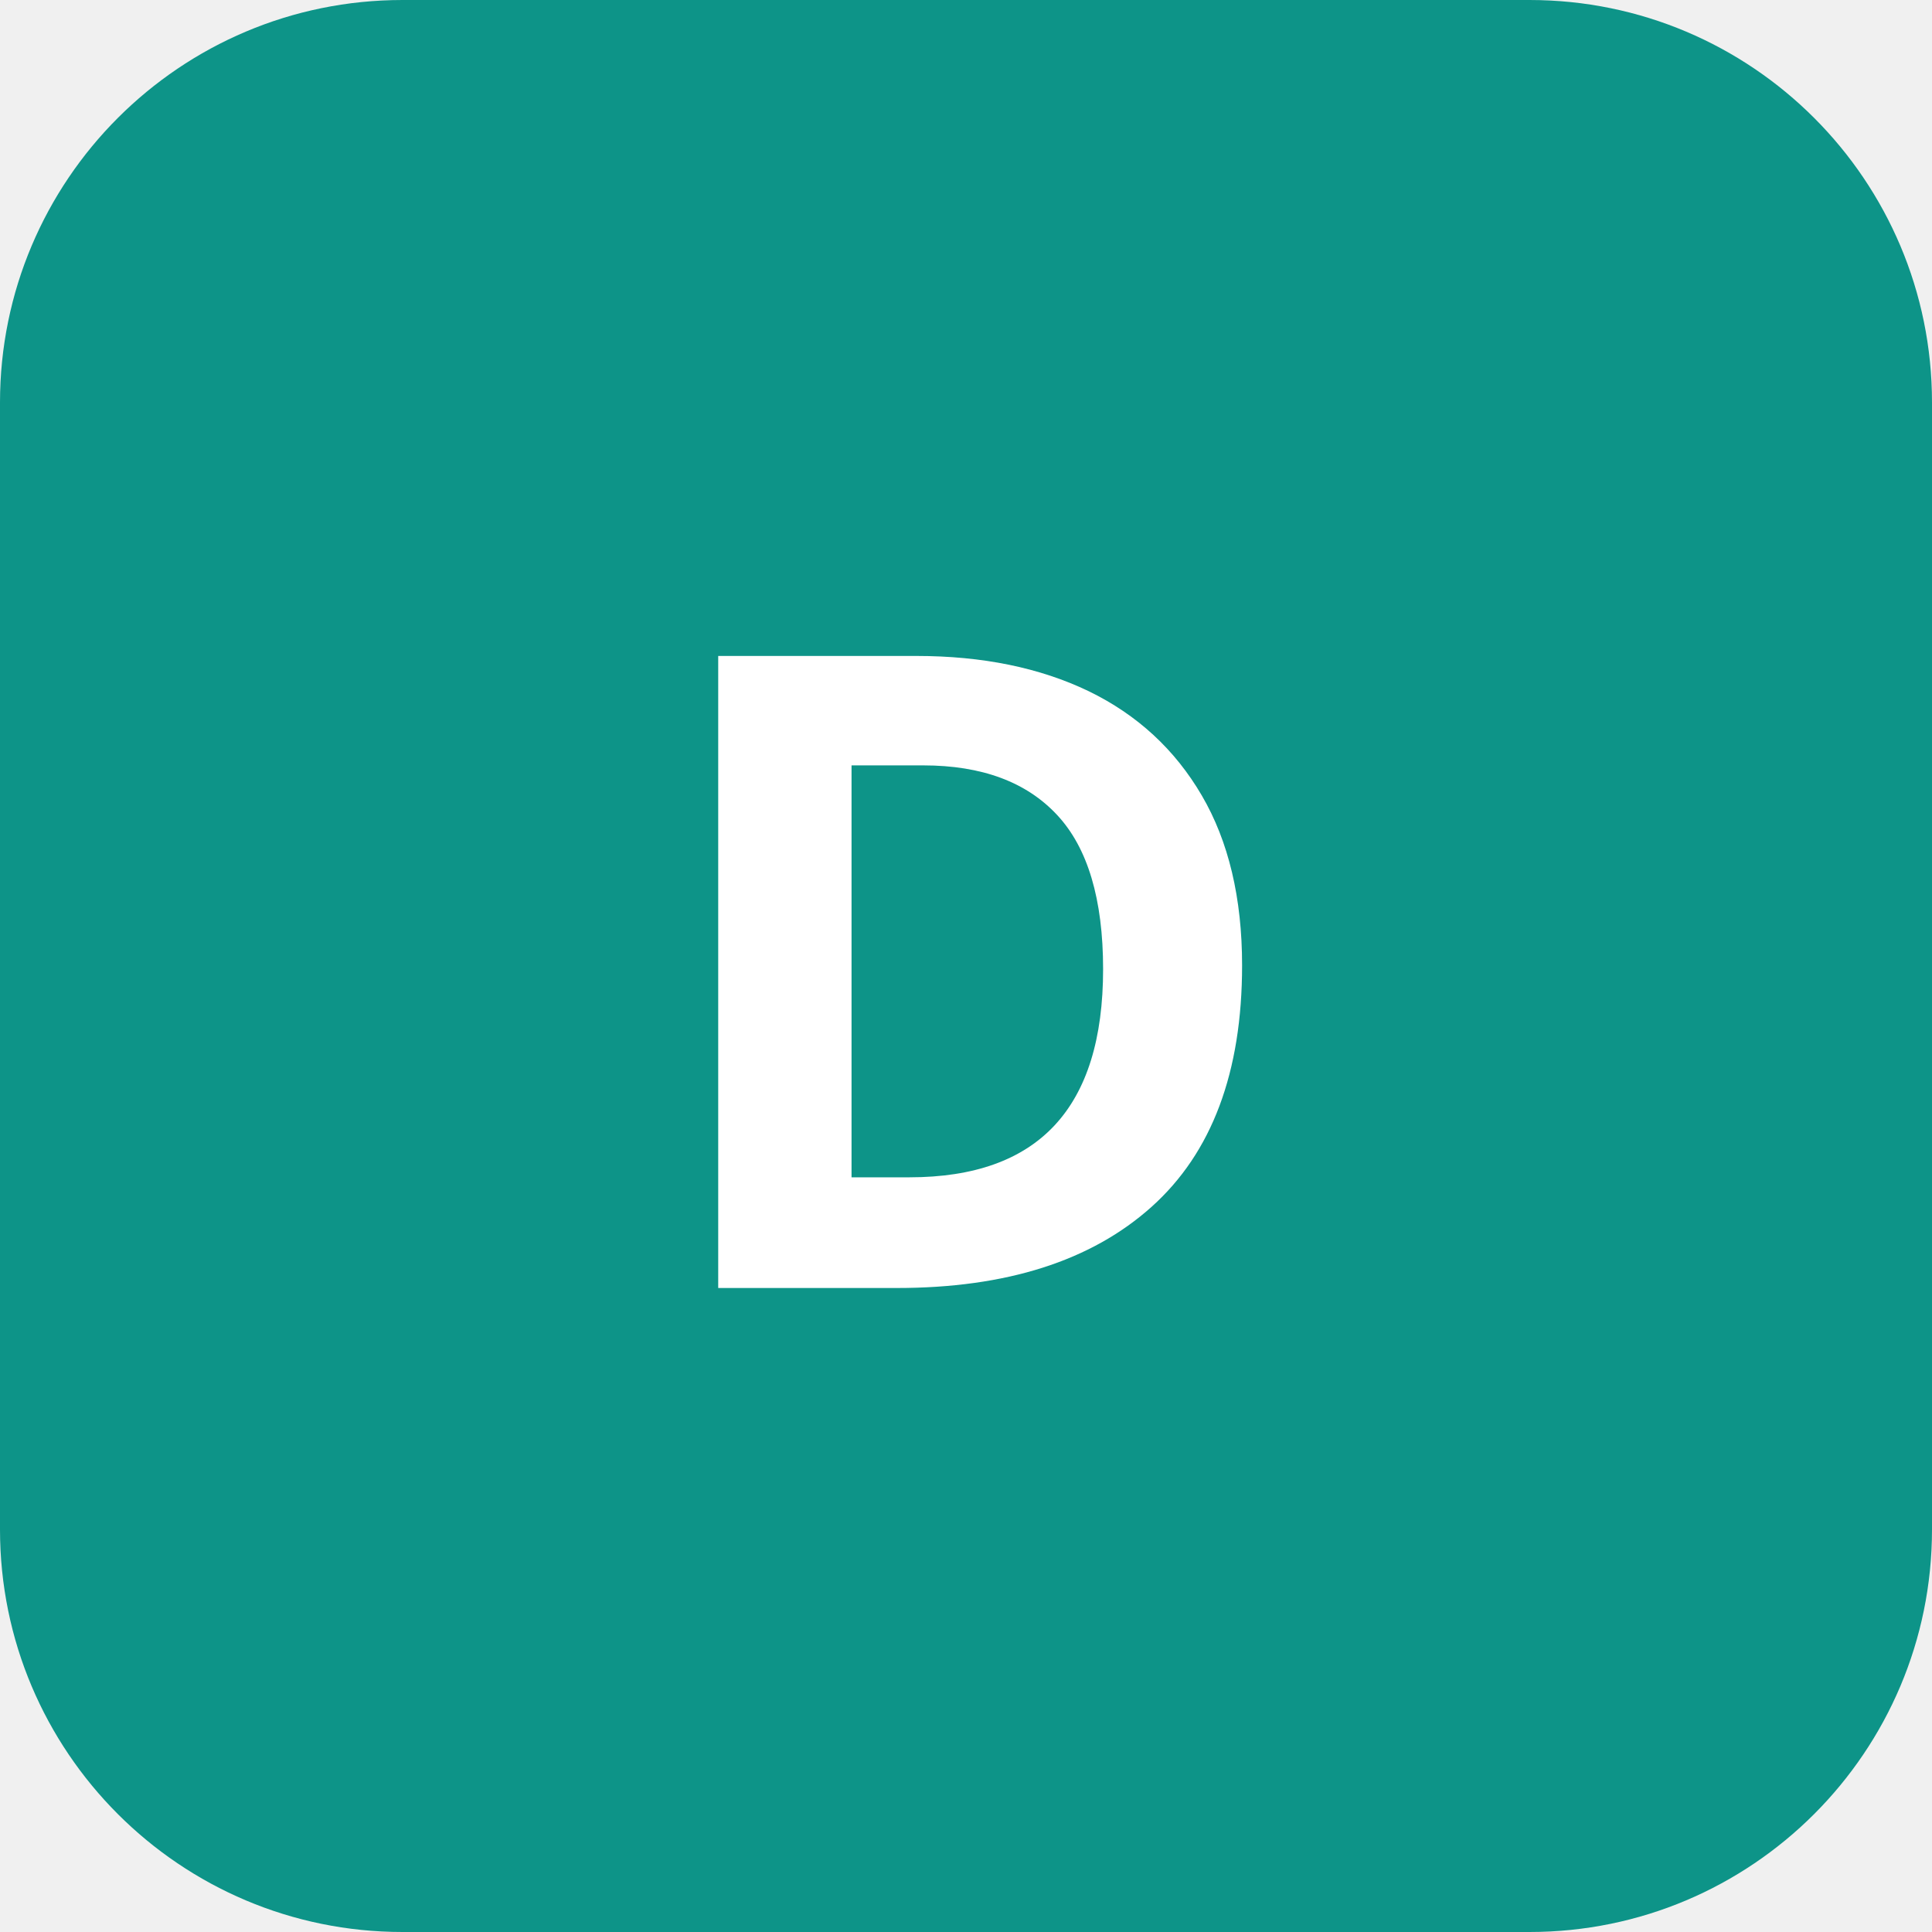
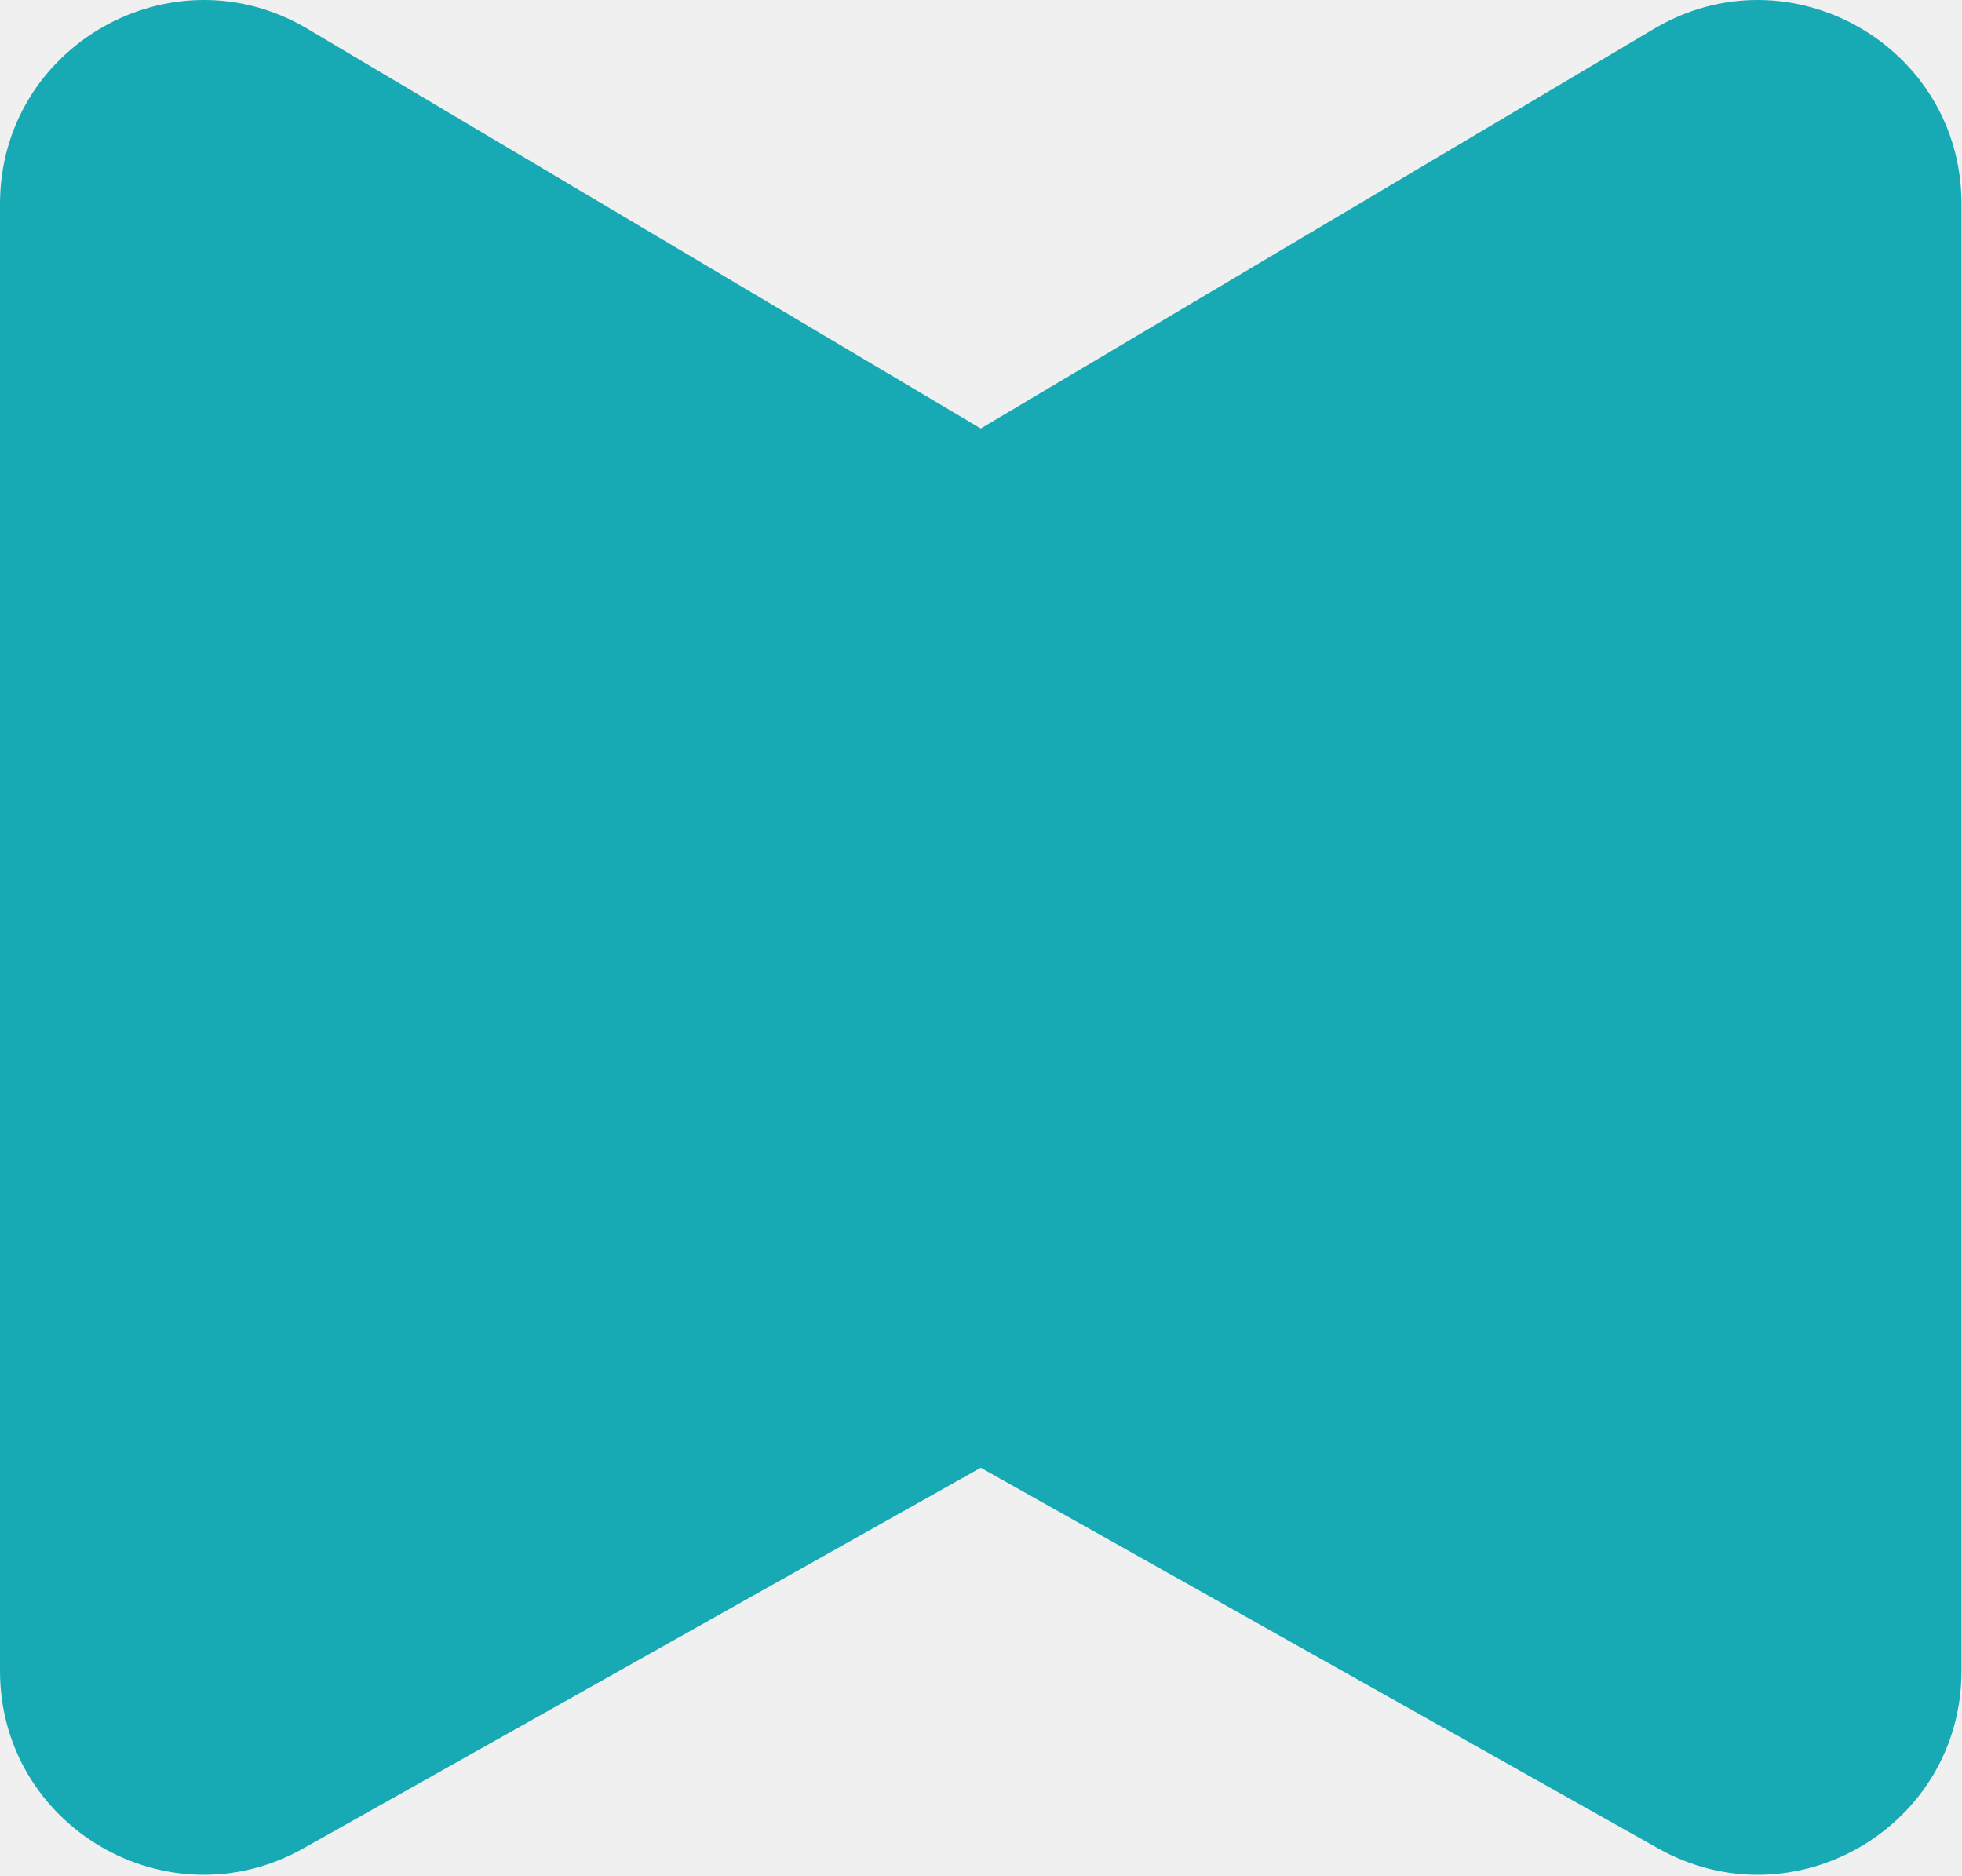
- <svg xmlns="http://www.w3.org/2000/svg" viewBox="0 0 48 48" fill="none">
-   <rect width="48" height="48" rx="10" fill="#0D9488" />
-   <text x="24" y="32" font-family="system-ui, sans-serif" font-size="22" font-weight="700" fill="white" text-anchor="middle">D</text>
+ <svg xmlns="http://www.w3.org/2000/svg" width="1927" height="1842" viewBox="0 0 1927 1842" fill="none">
+   <path d="M0 1640.73V200.306C0 45.271 168.764 -50.812 302.083 28.32L1548.74 768.283C1681.11 846.849 1678.82 1039.23 1544.63 1114.63L297.969 1815.1C164.65 1890.01 0 1793.66 0 1640.73Z" fill="#17AAB4" />
+   <path d="M1926.5 1640.73V200.306C1926.5 45.271 1757.74 -50.812 1624.42 28.32L377.756 768.283C245.391 846.849 247.676 1039.23 381.87 1114.63L1628.53 1815.1C1761.85 1890.01 1926.5 1793.66 1926.5 1640.73Z" fill="#17AAB4" />
</svg>
